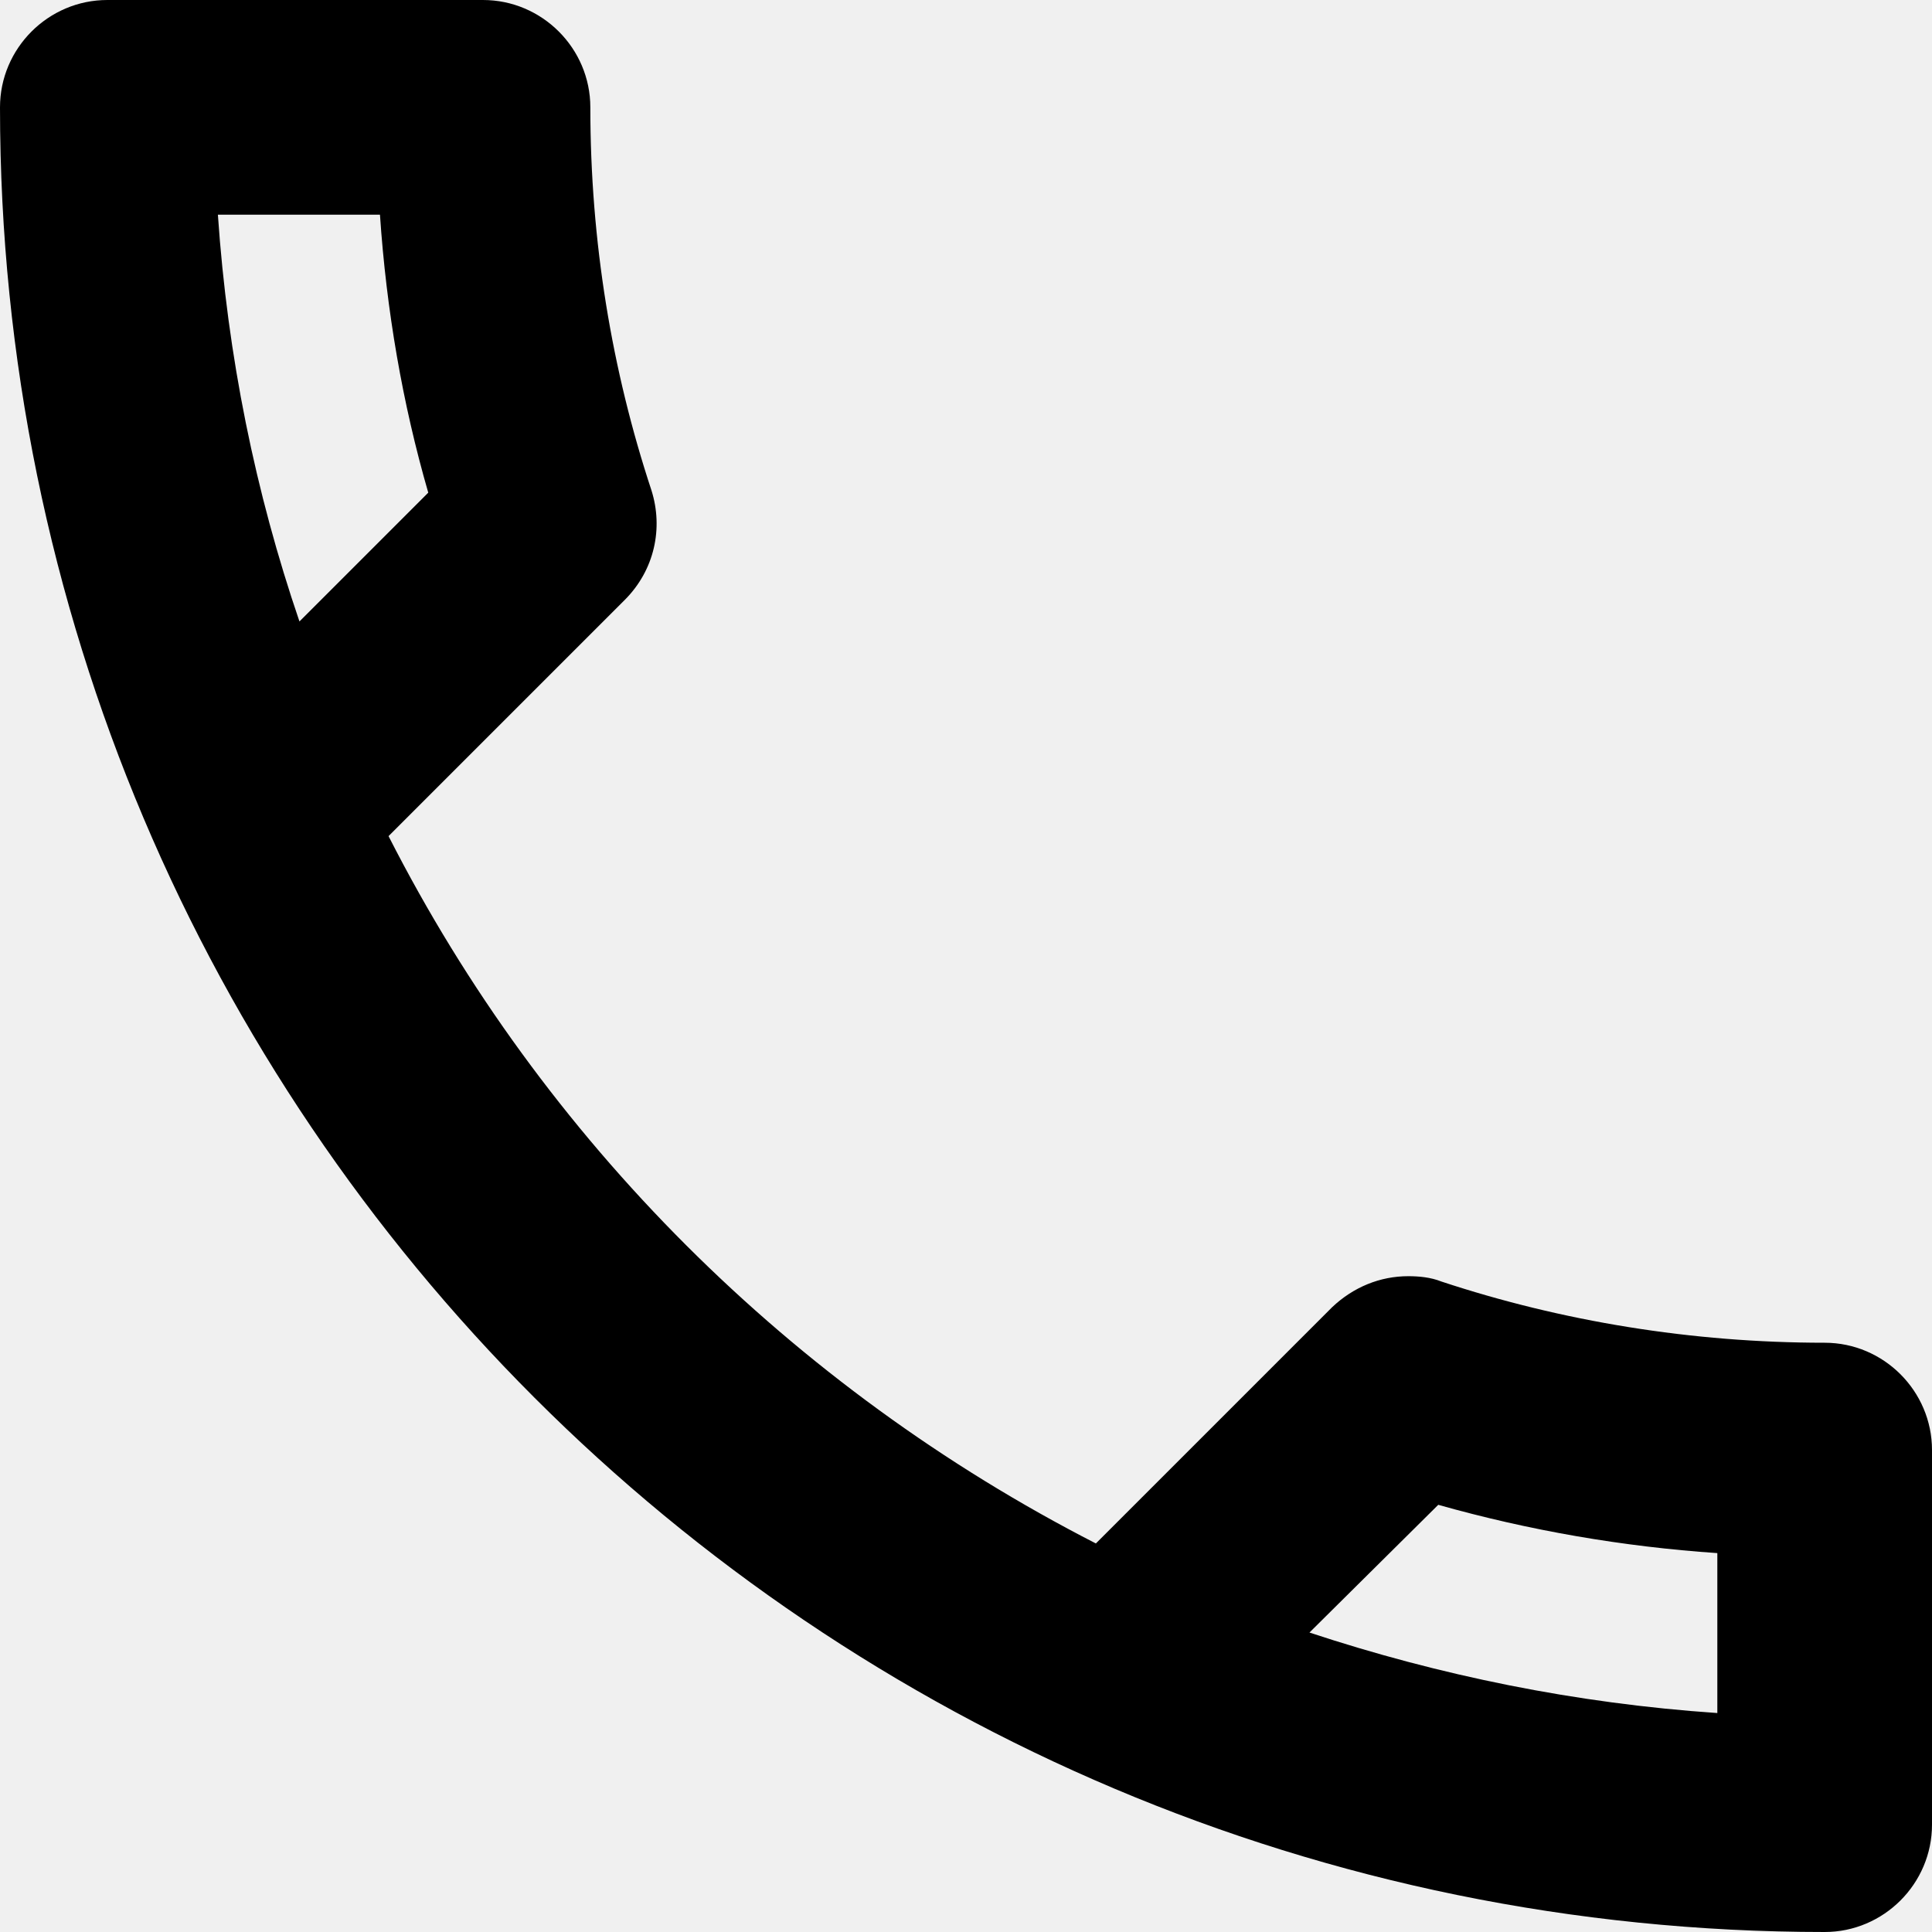
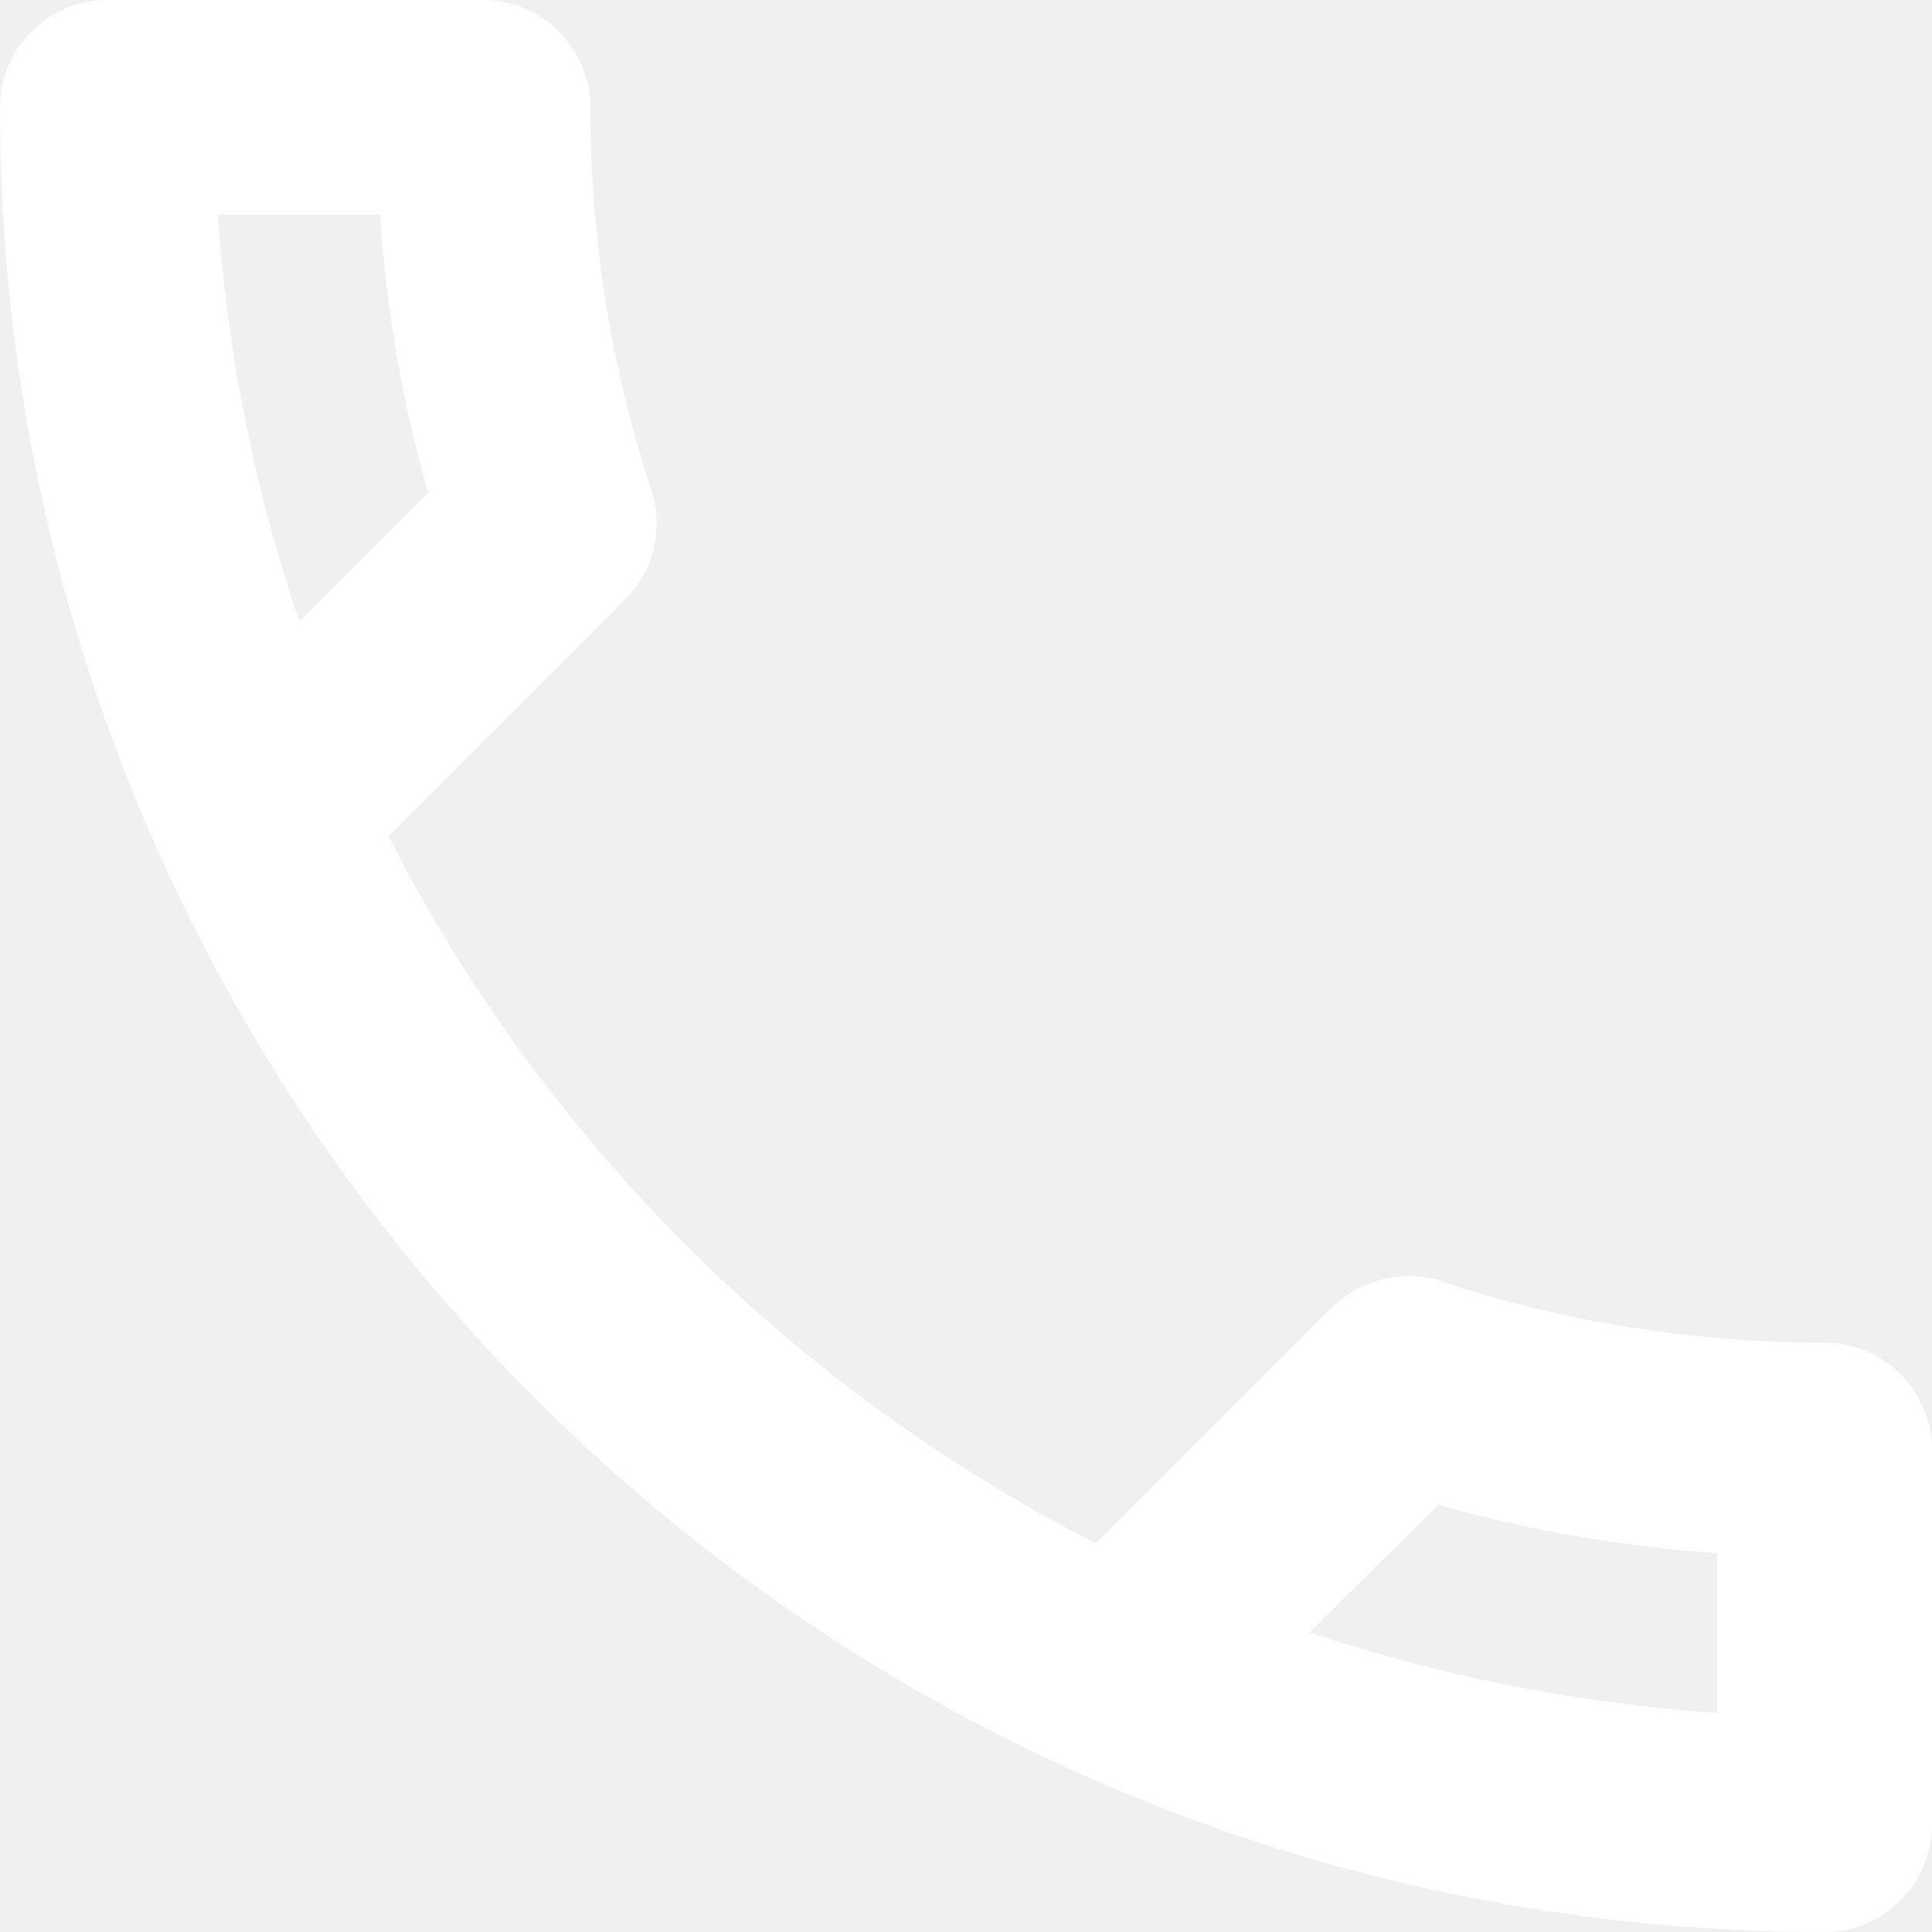
<svg xmlns="http://www.w3.org/2000/svg" width="72" height="72" viewBox="0 0 72 72" fill="none">
-   <path d="M14.16 8C14.4 11.56 15 15.04 15.96 18.36L11.16 23.16C9.52 18.36 8.48 13.28 8.12 8H14.16ZM53.6 56.08C57 57.04 60.48 57.64 64 57.88V63.84C58.72 63.48 53.64 62.44 48.8 60.84L53.6 56.08ZM18 0H4C1.8 0 0 1.8 0 4C0 41.56 30.44 72 68 72C70.2 72 72 70.2 72 68V54.04C72 51.84 70.2 50.04 68 50.04C63.04 50.04 58.2 49.24 53.72 47.76C53.32 47.6 52.88 47.56 52.48 47.56C51.44 47.56 50.44 47.96 49.64 48.72L40.84 57.52C29.52 51.72 20.24 42.48 14.48 31.16L23.28 22.36C24.4 21.24 24.72 19.68 24.28 18.28C22.8 13.8 22 9 22 4C22 1.8 20.2 0 18 0Z" fill="black" />
+   <path d="M14.16 8C14.4 11.56 15 15.04 15.96 18.36L11.16 23.16C9.52 18.36 8.48 13.28 8.12 8H14.16ZM53.6 56.08C57 57.04 60.48 57.64 64 57.88V63.84C58.72 63.48 53.64 62.44 48.8 60.84L53.6 56.08ZM18 0H4C1.8 0 0 1.8 0 4C0 41.56 30.44 72 68 72C70.2 72 72 70.2 72 68V54.04C72 51.84 70.2 50.04 68 50.04C63.04 50.04 58.2 49.24 53.72 47.76C53.32 47.6 52.88 47.56 52.48 47.56C51.44 47.56 50.44 47.96 49.64 48.72L40.84 57.52C29.52 51.72 20.24 42.48 14.48 31.16L23.28 22.36C24.4 21.24 24.72 19.68 24.28 18.28C22.8 13.8 22 9 22 4C22 1.8 20.2 0 18 0Z" fill="#fff" />
</svg>
